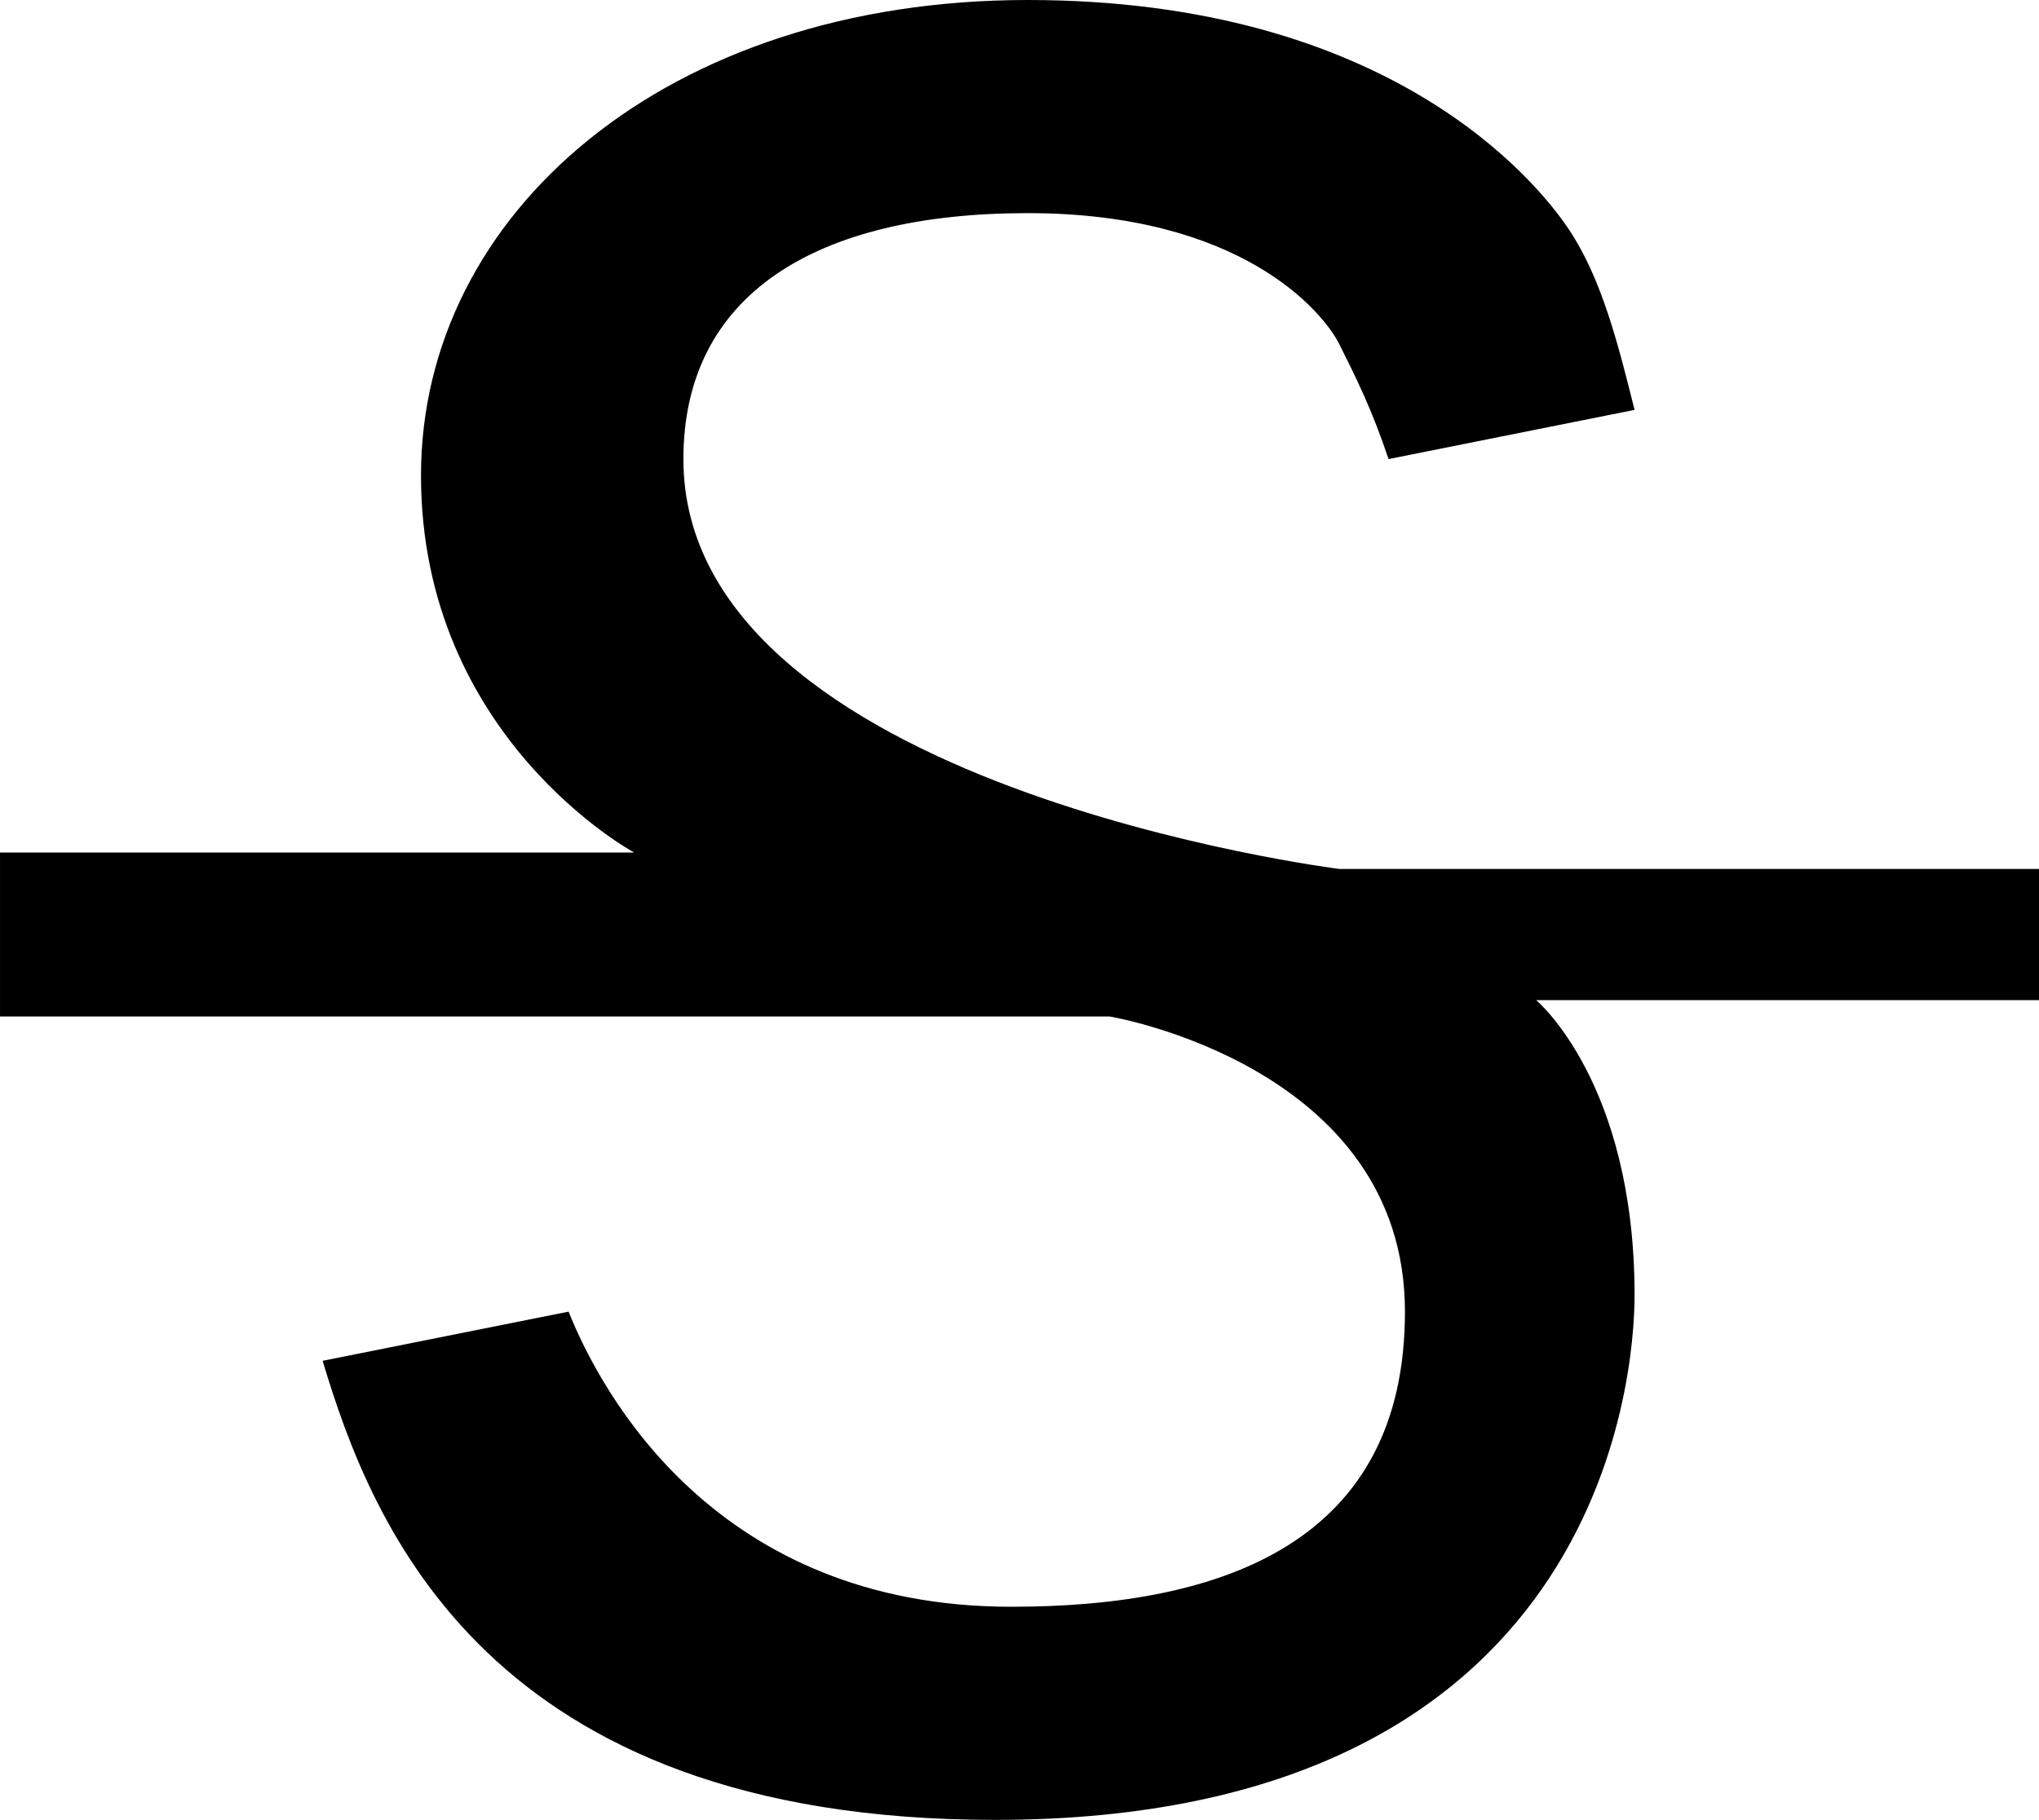
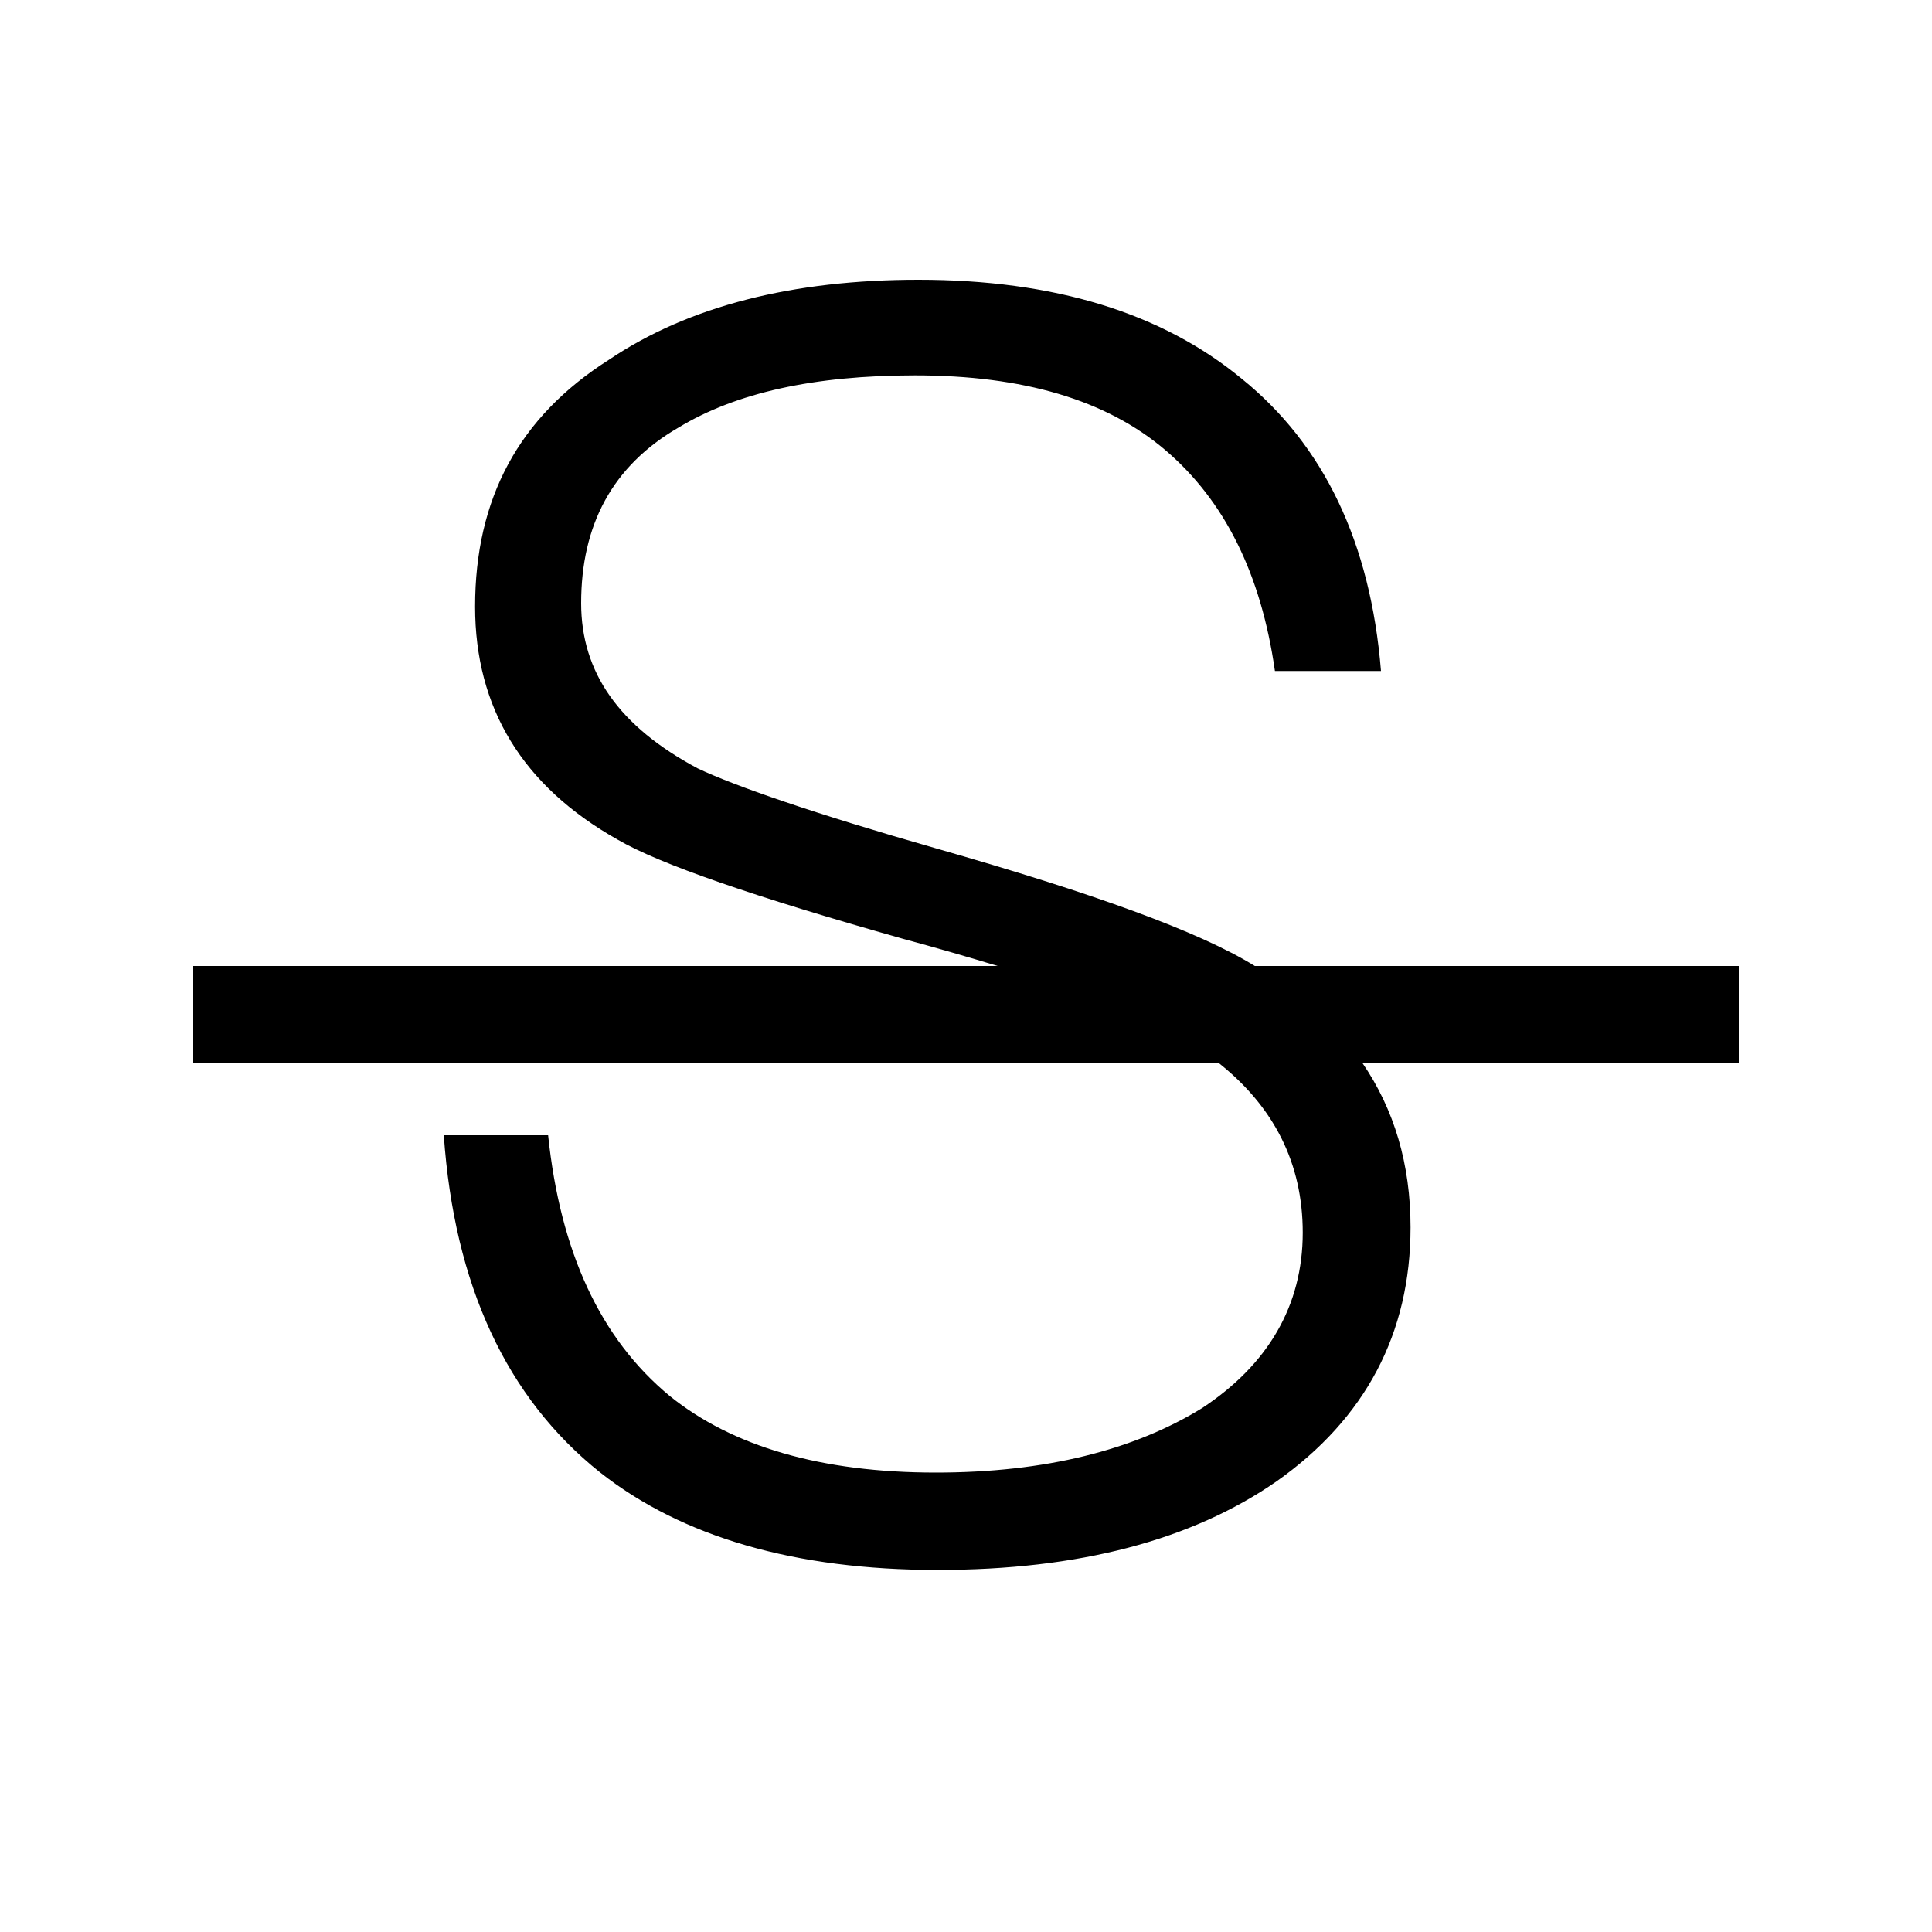
- <svg xmlns="http://www.w3.org/2000/svg" class="icon" width="200px" height="178.55px" viewBox="0 0 1147 1024" version="1.1">
-   <path d="M753.441 488.931s-369.01-46.114-369.01-230.619c0-92.252 73.807-138.391 193.728-138.391 119.946 0 166.059 55.361 175.282 73.807s18.445 36.891 27.668 64.584l138.391-27.693c-9.223-36.891-18.445-73.807-36.916-101.475C864.139 101.475 781.109 0 578.159 0S236.817 119.921 236.817 267.535c0 147.589 119.946 212.173 119.946 212.173H0v92.252h624.298s166.034 27.668 166.034 166.059c0 129.143-101.475 166.059-221.396 166.059-166.059 0-230.619-119.946-249.089-166.059l-138.366 27.668c27.668 92.252 92.252 258.312 378.233 258.312 341.342 0 359.787-249.089 359.787-295.203 0-119.946-55.361-166.059-55.361-166.059h282.931v-73.807H753.441z" />
+ <svg xmlns="http://www.w3.org/2000/svg" t="1552895542920" class="icon" style="" viewBox="0 0 1024 1024" version="1.1" p-id="5415" width="200" height="200">
+   <defs>
+     <style type="text/css" />
+   </defs>
+   <path d="M665.088 512H921.6v51.2h-199.629c17.05 24.832 25.651 53.914 25.651 87.347 0 56.218-23.962 101.376-70.963 134.554-45.158 31.334-105.062 47.002-179.712 47.002-75.571 0-135.475-17.51-178.79-51.61-49.766-39.629-77.414-99.533-82.944-178.79h55.296c6.451 61.747 27.648 107.827 64.512 138.24 33.178 26.726 80.179 40.55 141.005 40.55 58.061 0 105.062-11.981 141.005-34.099 35.021-23.04 53.453-54.374 53.453-93.082 0-36.762-15.258-66.765-44.8-90.112H102.4v-51.2h426.394c-15.155-4.608-31.898-9.472-50.278-14.438-78.336-22.118-129.024-39.629-151.142-52.531-50.688-28.57-75.571-70.042-75.571-123.494 0-57.139 23.04-100.454 70.963-130.867 42.394-28.57 97.69-42.394 164.045-42.394 71.885 0 129.024 17.51 171.418 52.531 43.315 35.021 68.198 86.63 73.728 154.829h-56.218c-7.373-51.61-26.726-90.317-58.061-117.043-31.334-26.726-75.571-39.629-132.71-39.629-53.453 0-94.925 9.216-125.338 27.648-35.021 20.275-51.61 51.61-51.61 93.082 0 36.864 20.275 65.434 61.747 87.552 19.354 9.216 61.747 23.962 126.259 42.394 83.405 23.808 139.469 44.032 169.062 62.362z" fill="#000000" p-id="5416" />
</svg>
